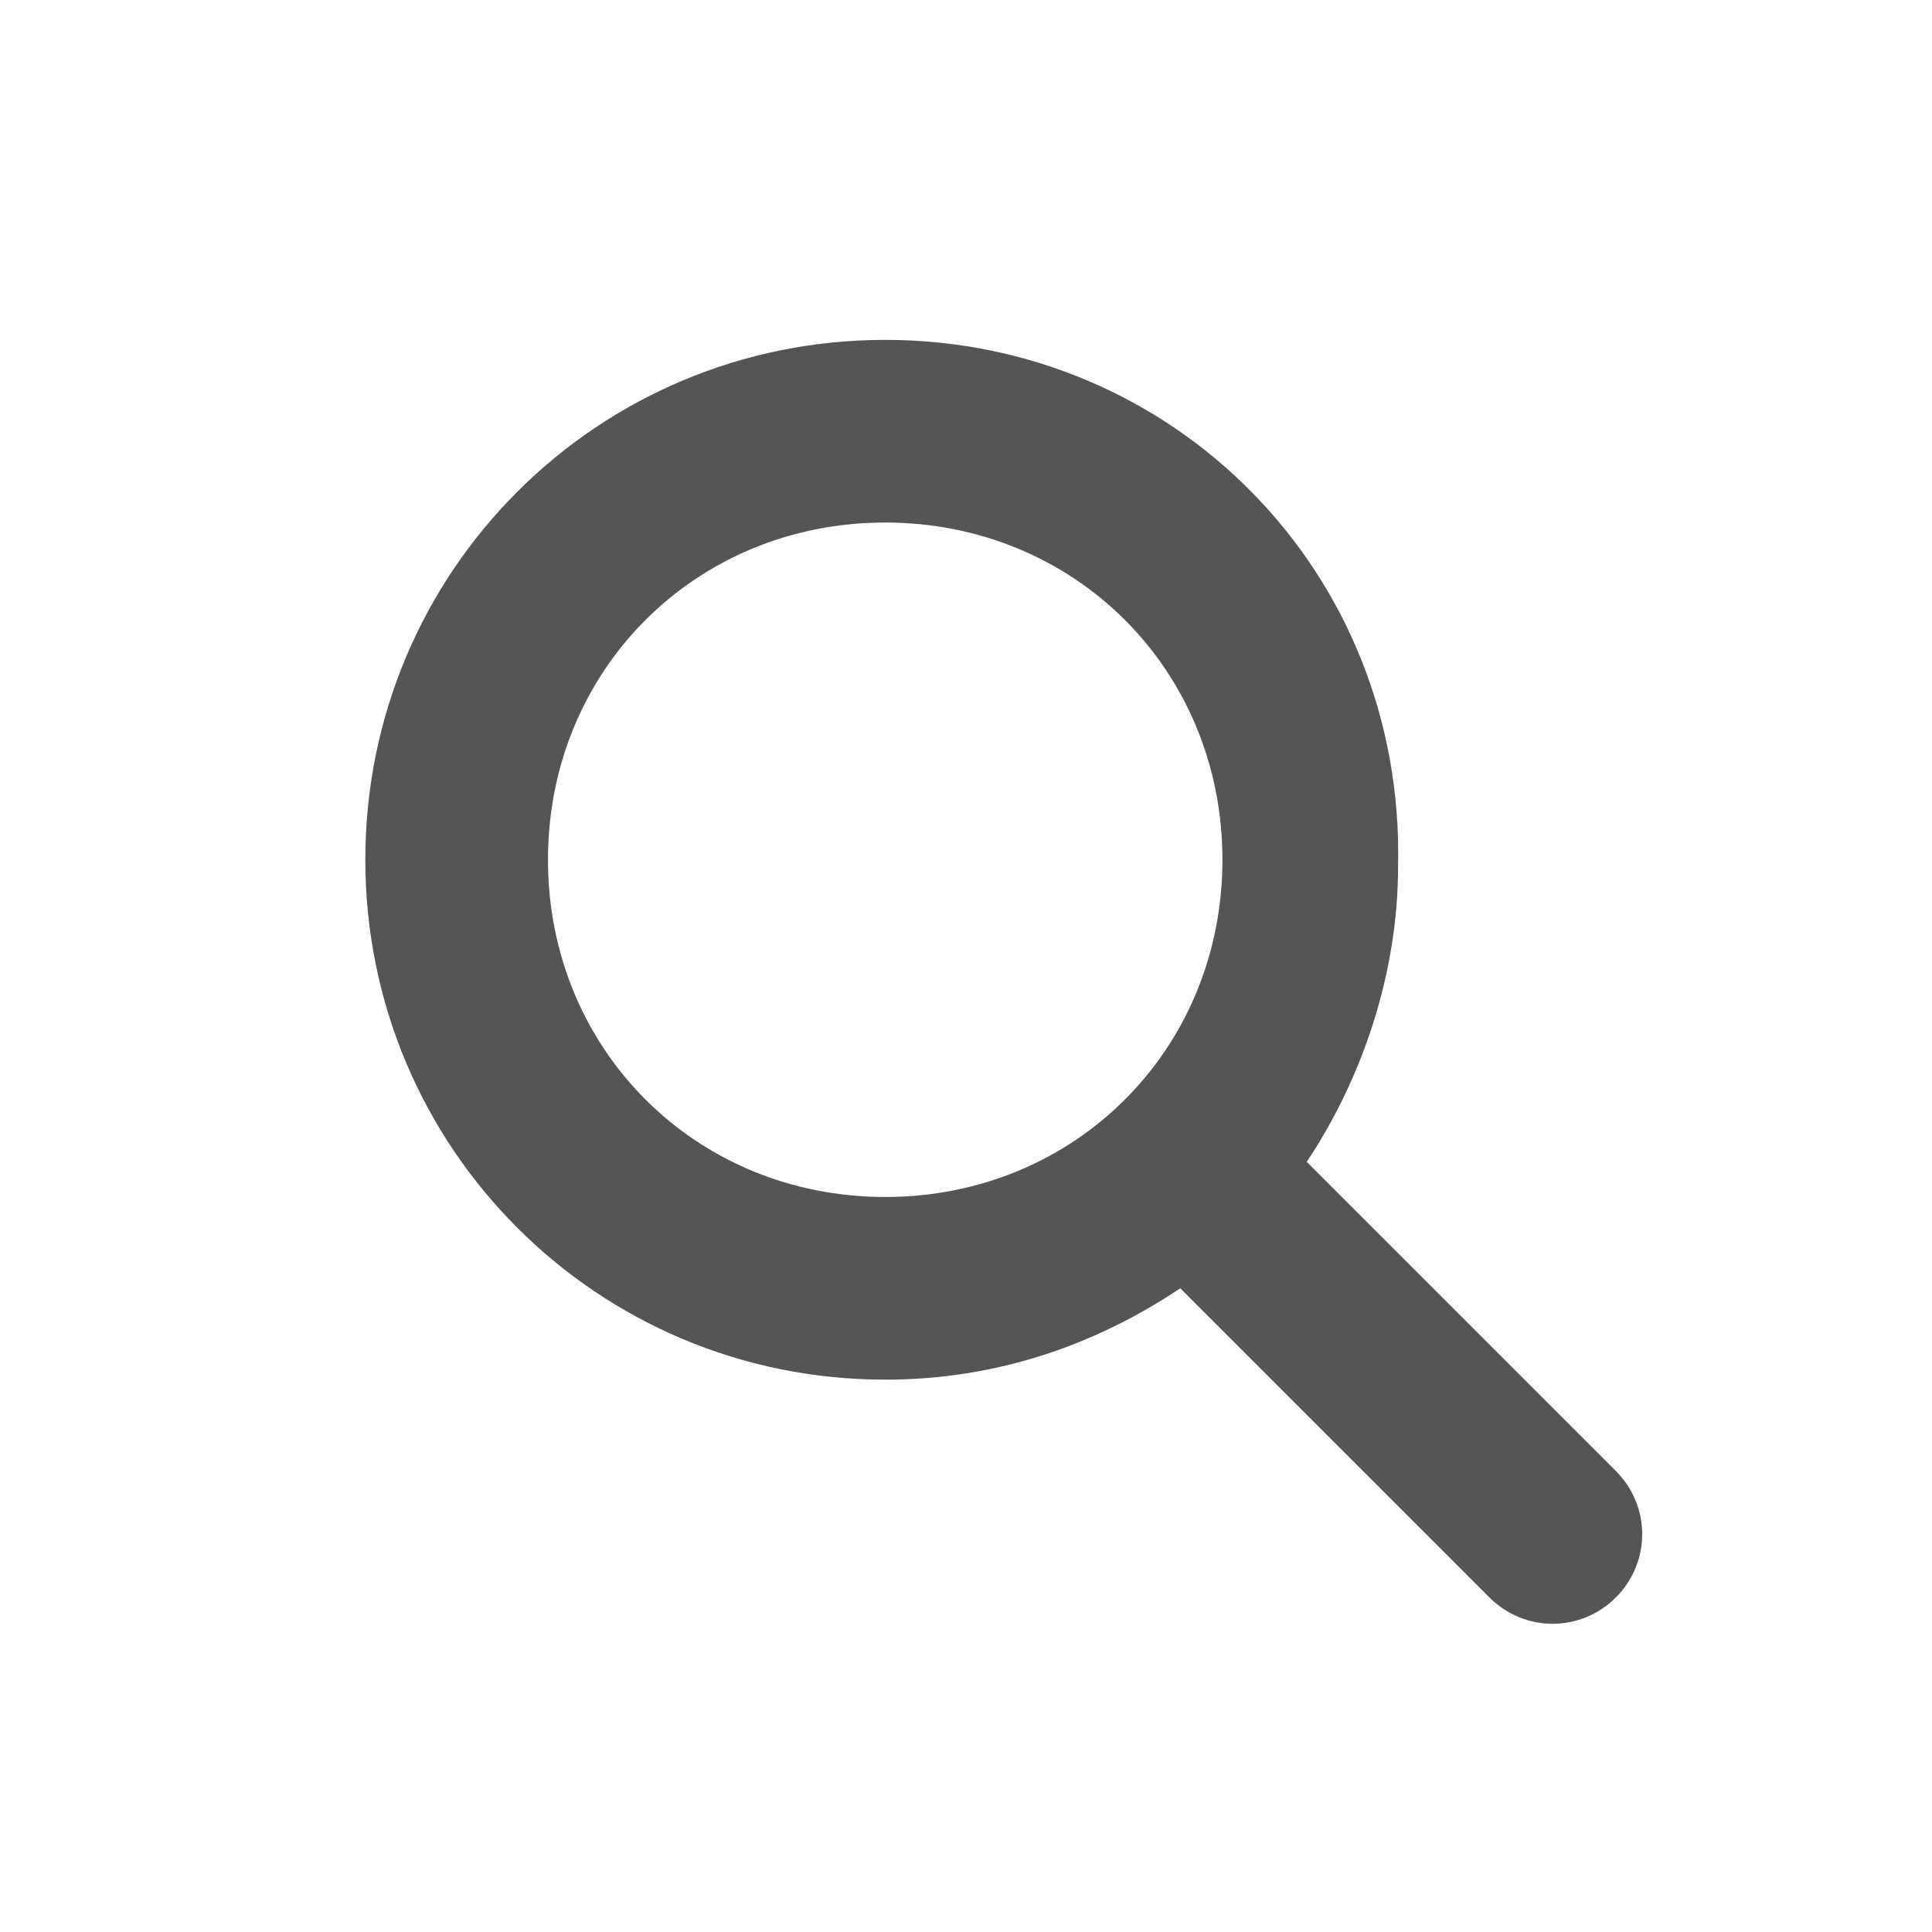
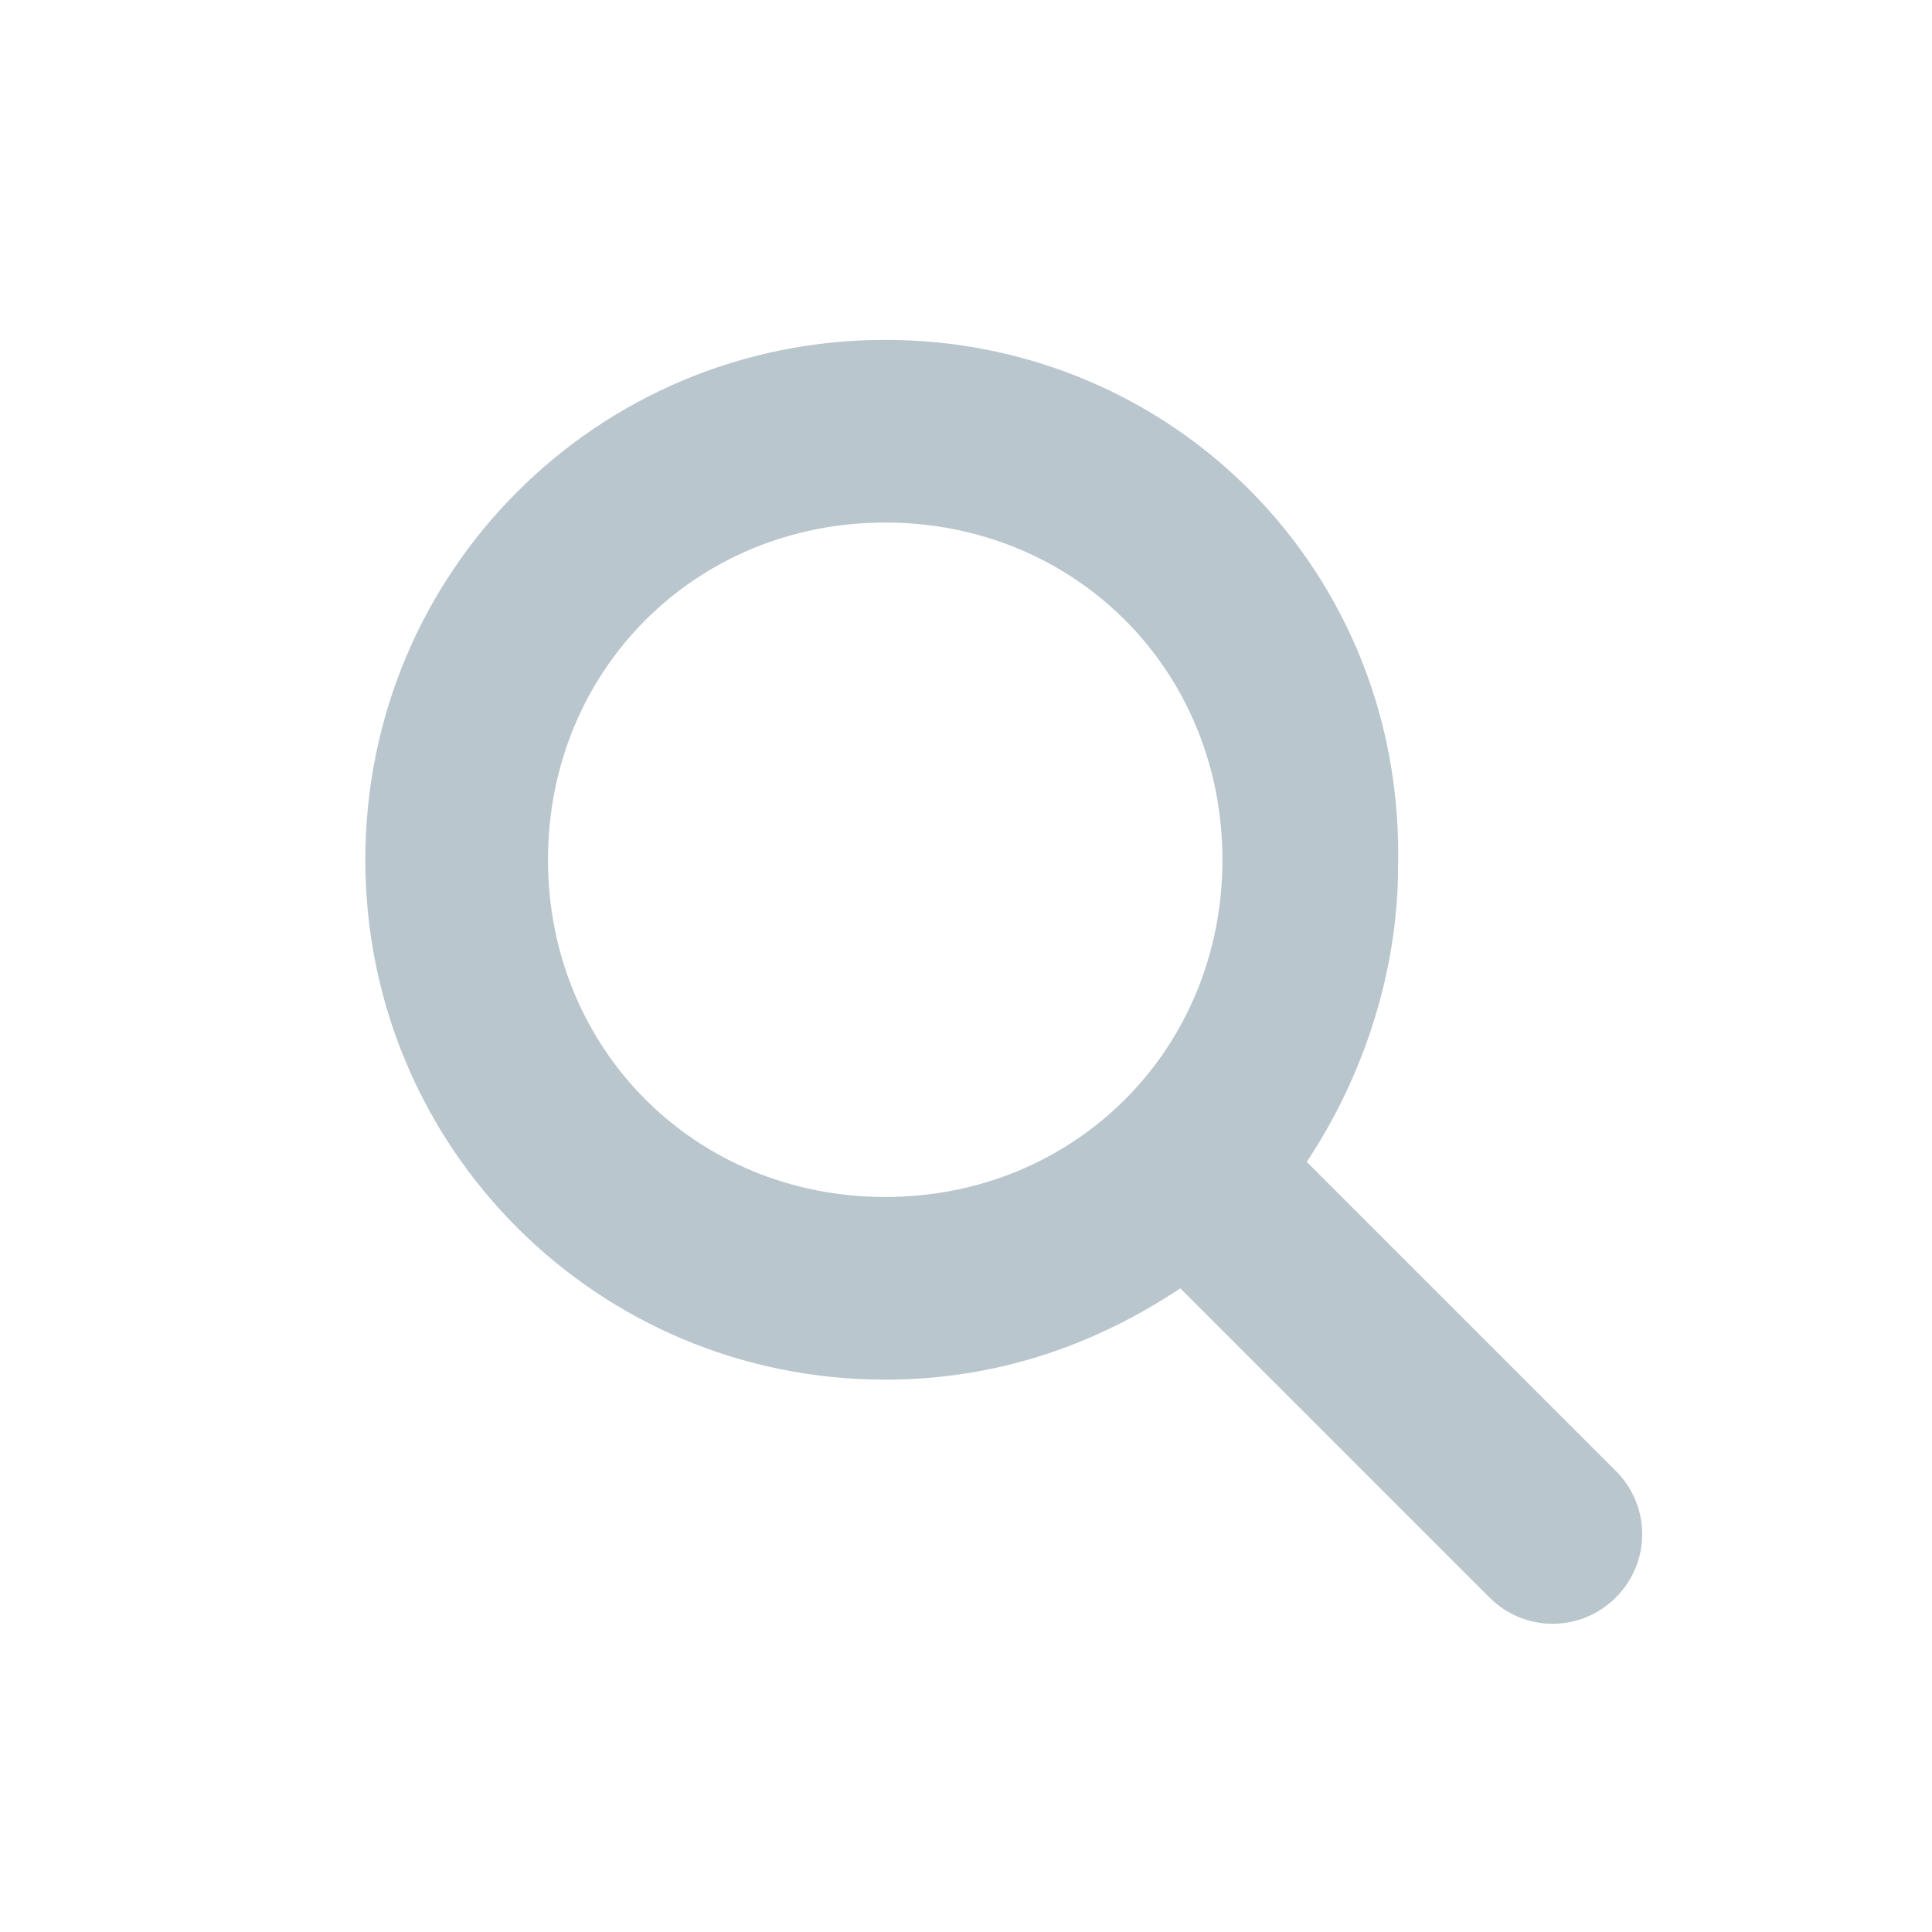
<svg xmlns="http://www.w3.org/2000/svg" version="1.1" id="Layer_1" x="0px" y="0px" viewBox="0 0 27.5 27.5" style="enable-background:new 0 0 27.5 27.5;" xml:space="preserve">
  <style type="text/css">
- 	.st0{fill:#545554;}
+ 	.st0{fill:#bac6ce;}
</style>
  <g transform="translate(0,-952.3622)">
    <path class="st0" d="M12.6,957.2c-4.1,0-7.4,3.3-7.4,7.4c0,4.1,3.3,7.4,7.4,7.4c1.6,0,3-0.5,4.2-1.3l4.4,4.4c0.5,0.5,1.3,0.5,1.8,0   c0.5-0.5,0.5-1.3,0-1.8l-4.4-4.4c0.8-1.2,1.3-2.7,1.3-4.2C20,960.5,16.7,957.2,12.6,957.2z M12.6,959.8c2.7,0,4.8,2.1,4.8,4.8   c0,2.7-2.1,4.8-4.8,4.8c-2.7,0-4.8-2.1-4.8-4.8C7.8,961.9,9.9,959.8,12.6,959.8z" />
  </g>
</svg>
